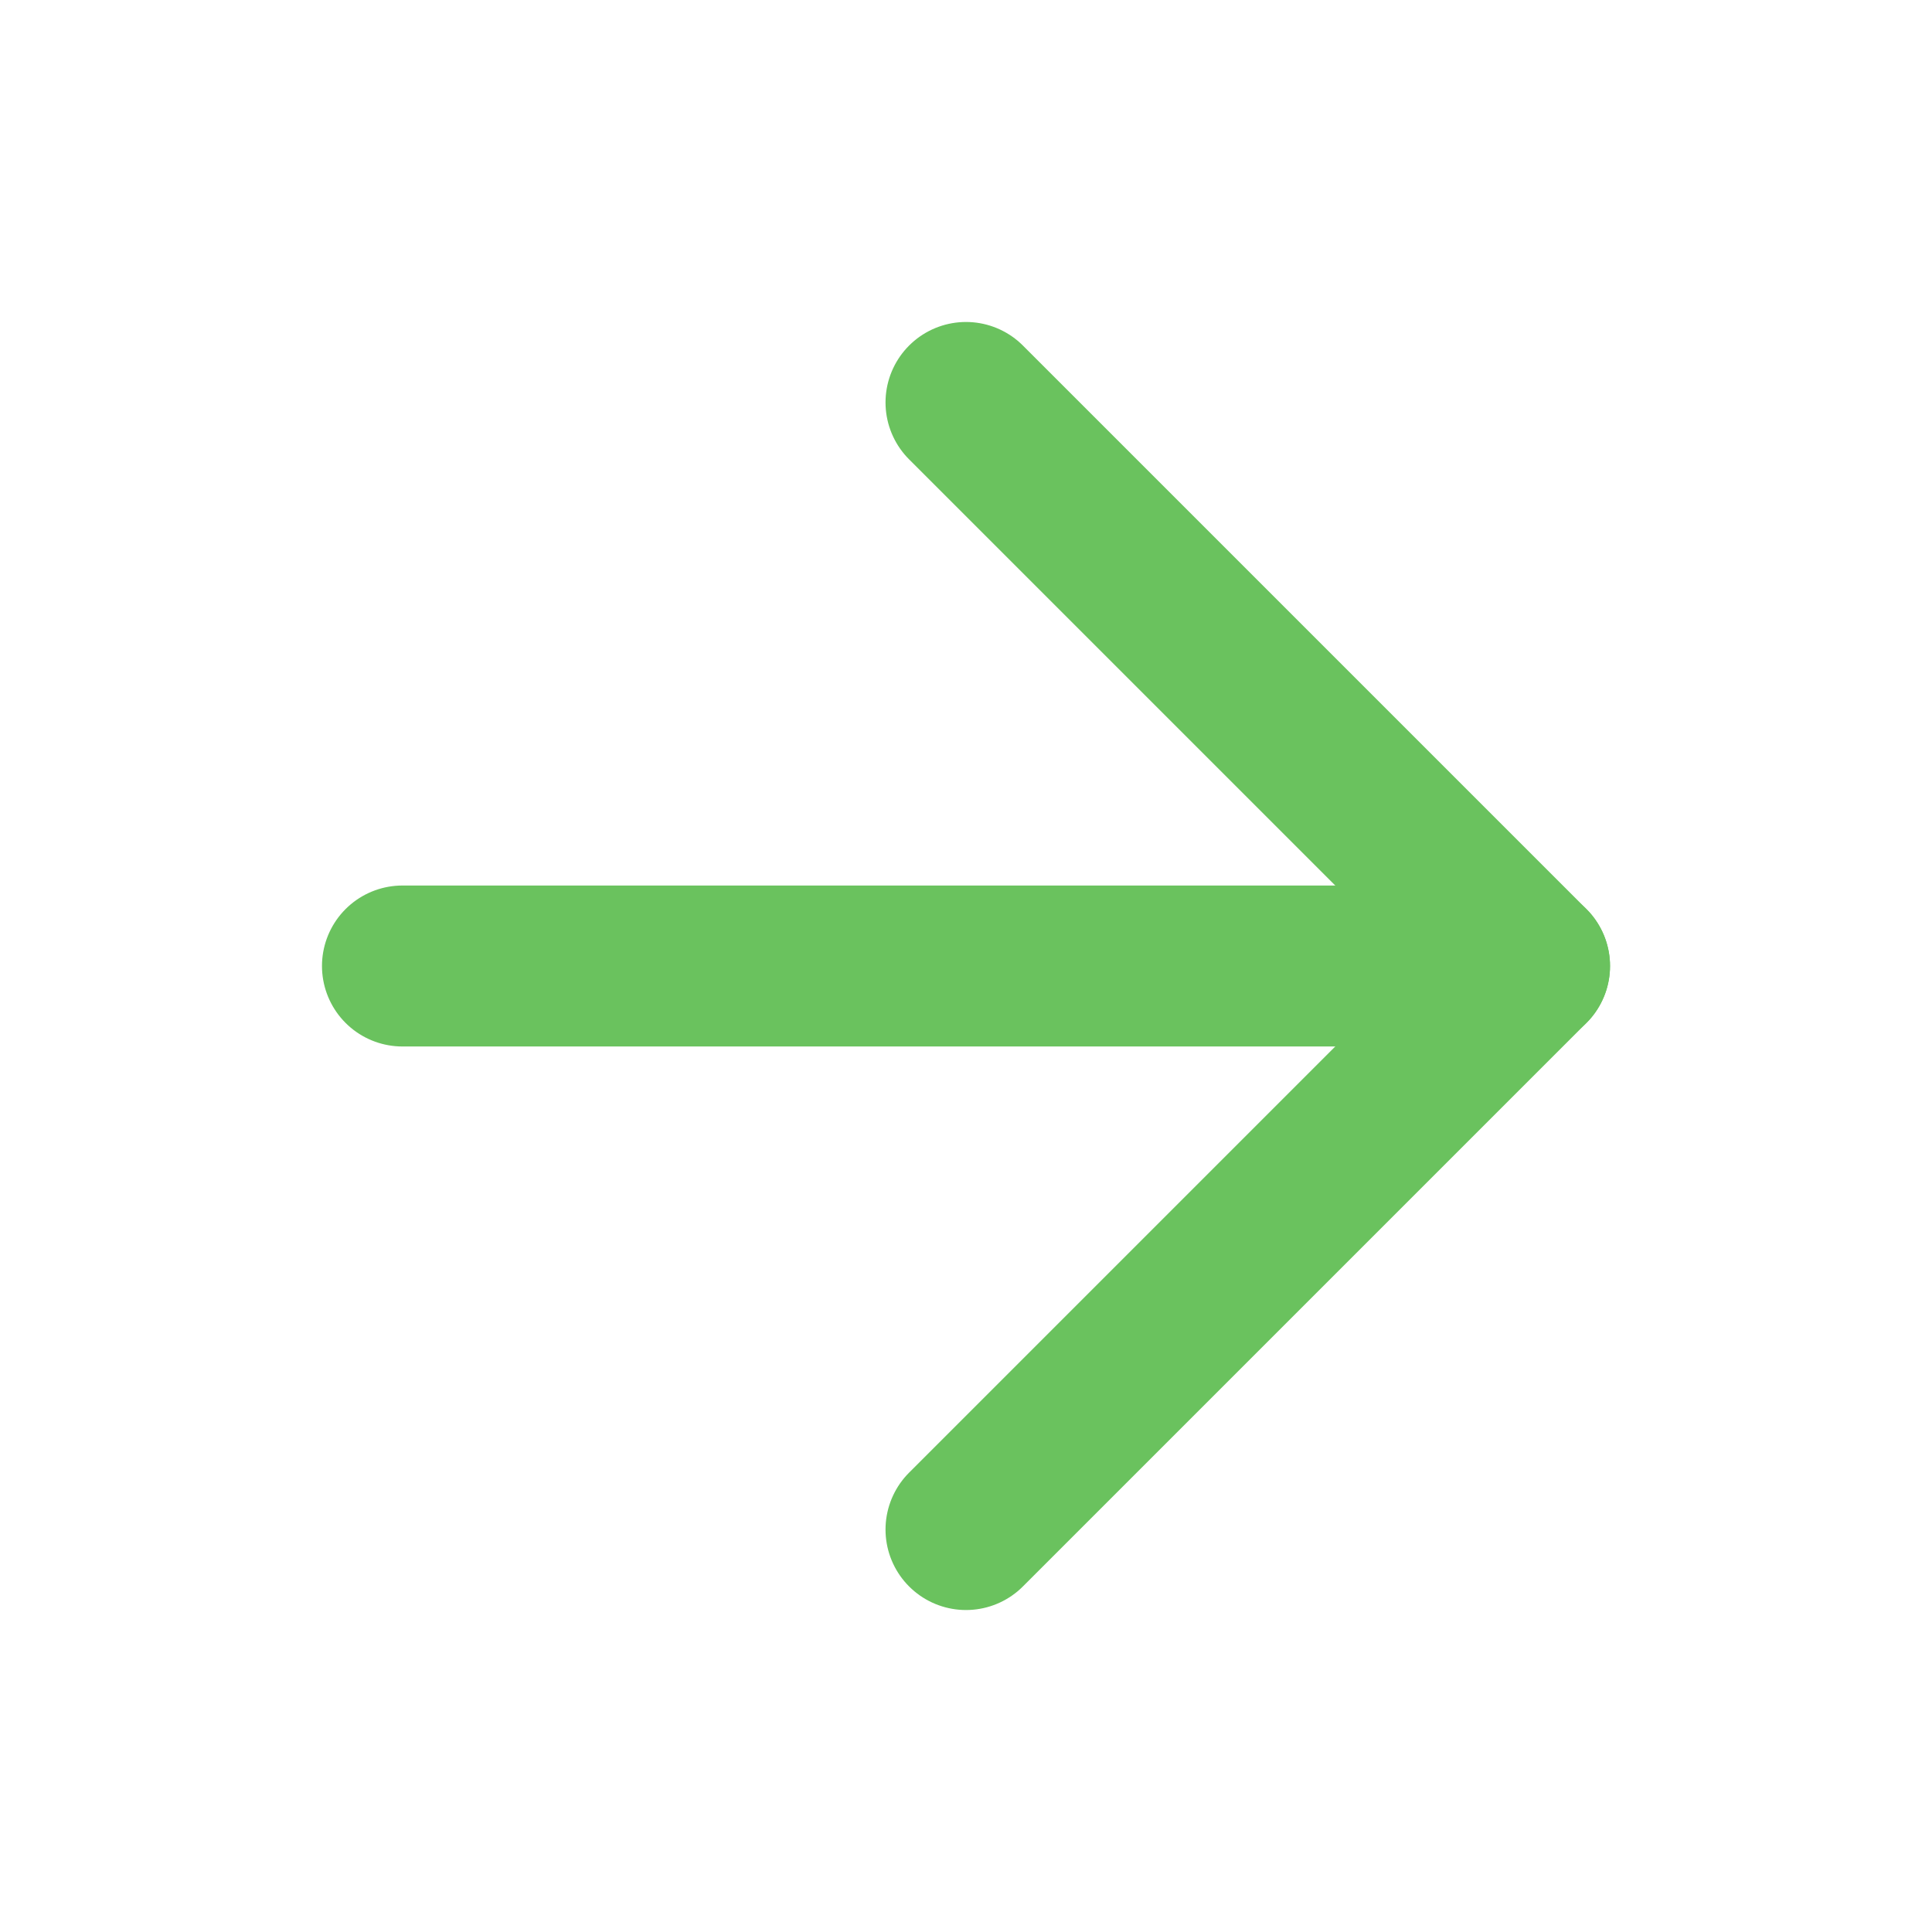
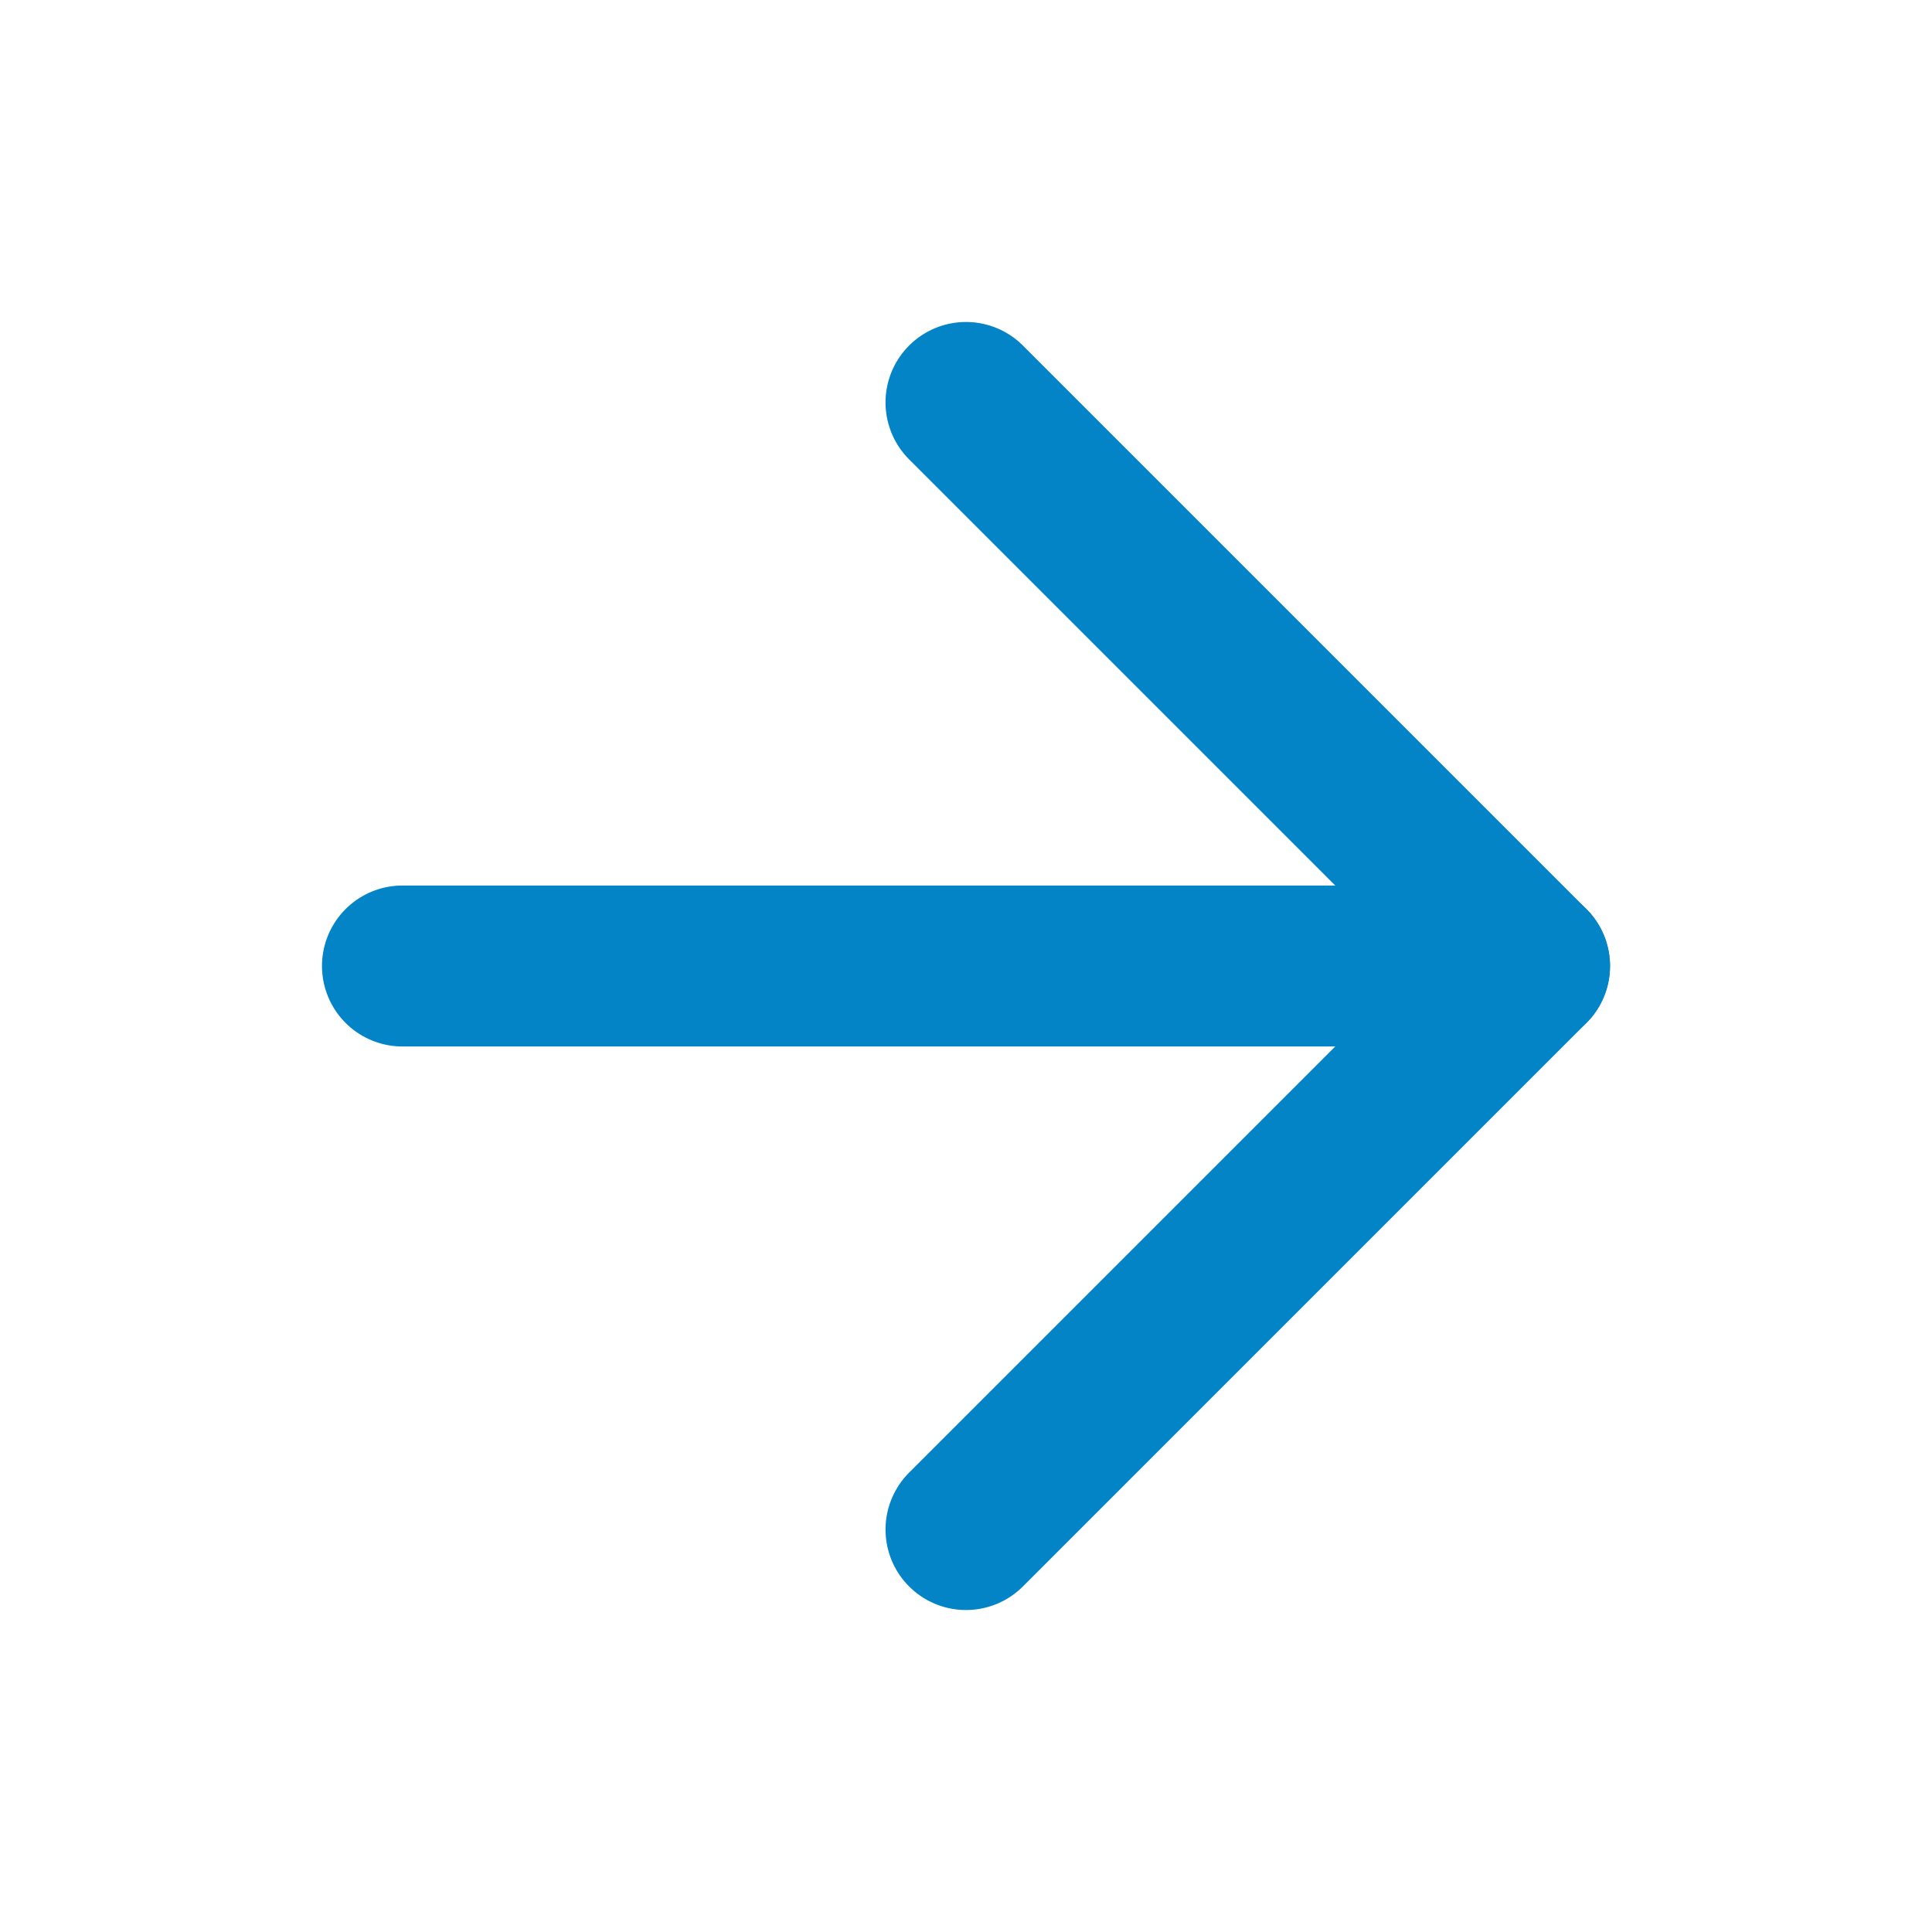
<svg xmlns="http://www.w3.org/2000/svg" width="16" height="16" viewBox="0 0 16 16" fill="none">
-   <path d="M3.333 8H12.667" stroke="#6AC25E" stroke-width="1.333" stroke-linecap="round" stroke-linejoin="round" />
-   <path d="M8 3.333L12.667 8L8 12.667" stroke="#6AC25E" stroke-width="1.333" stroke-linecap="round" stroke-linejoin="round" />
+   <path d="M3.333 8H12.667" stroke="#0284c7" stroke-width="1.333" stroke-linecap="round" stroke-linejoin="round" />
+   <path d="M8 3.333L12.667 8L8 12.667" stroke="#0284c7" stroke-width="1.333" stroke-linecap="round" stroke-linejoin="round" />
</svg>
